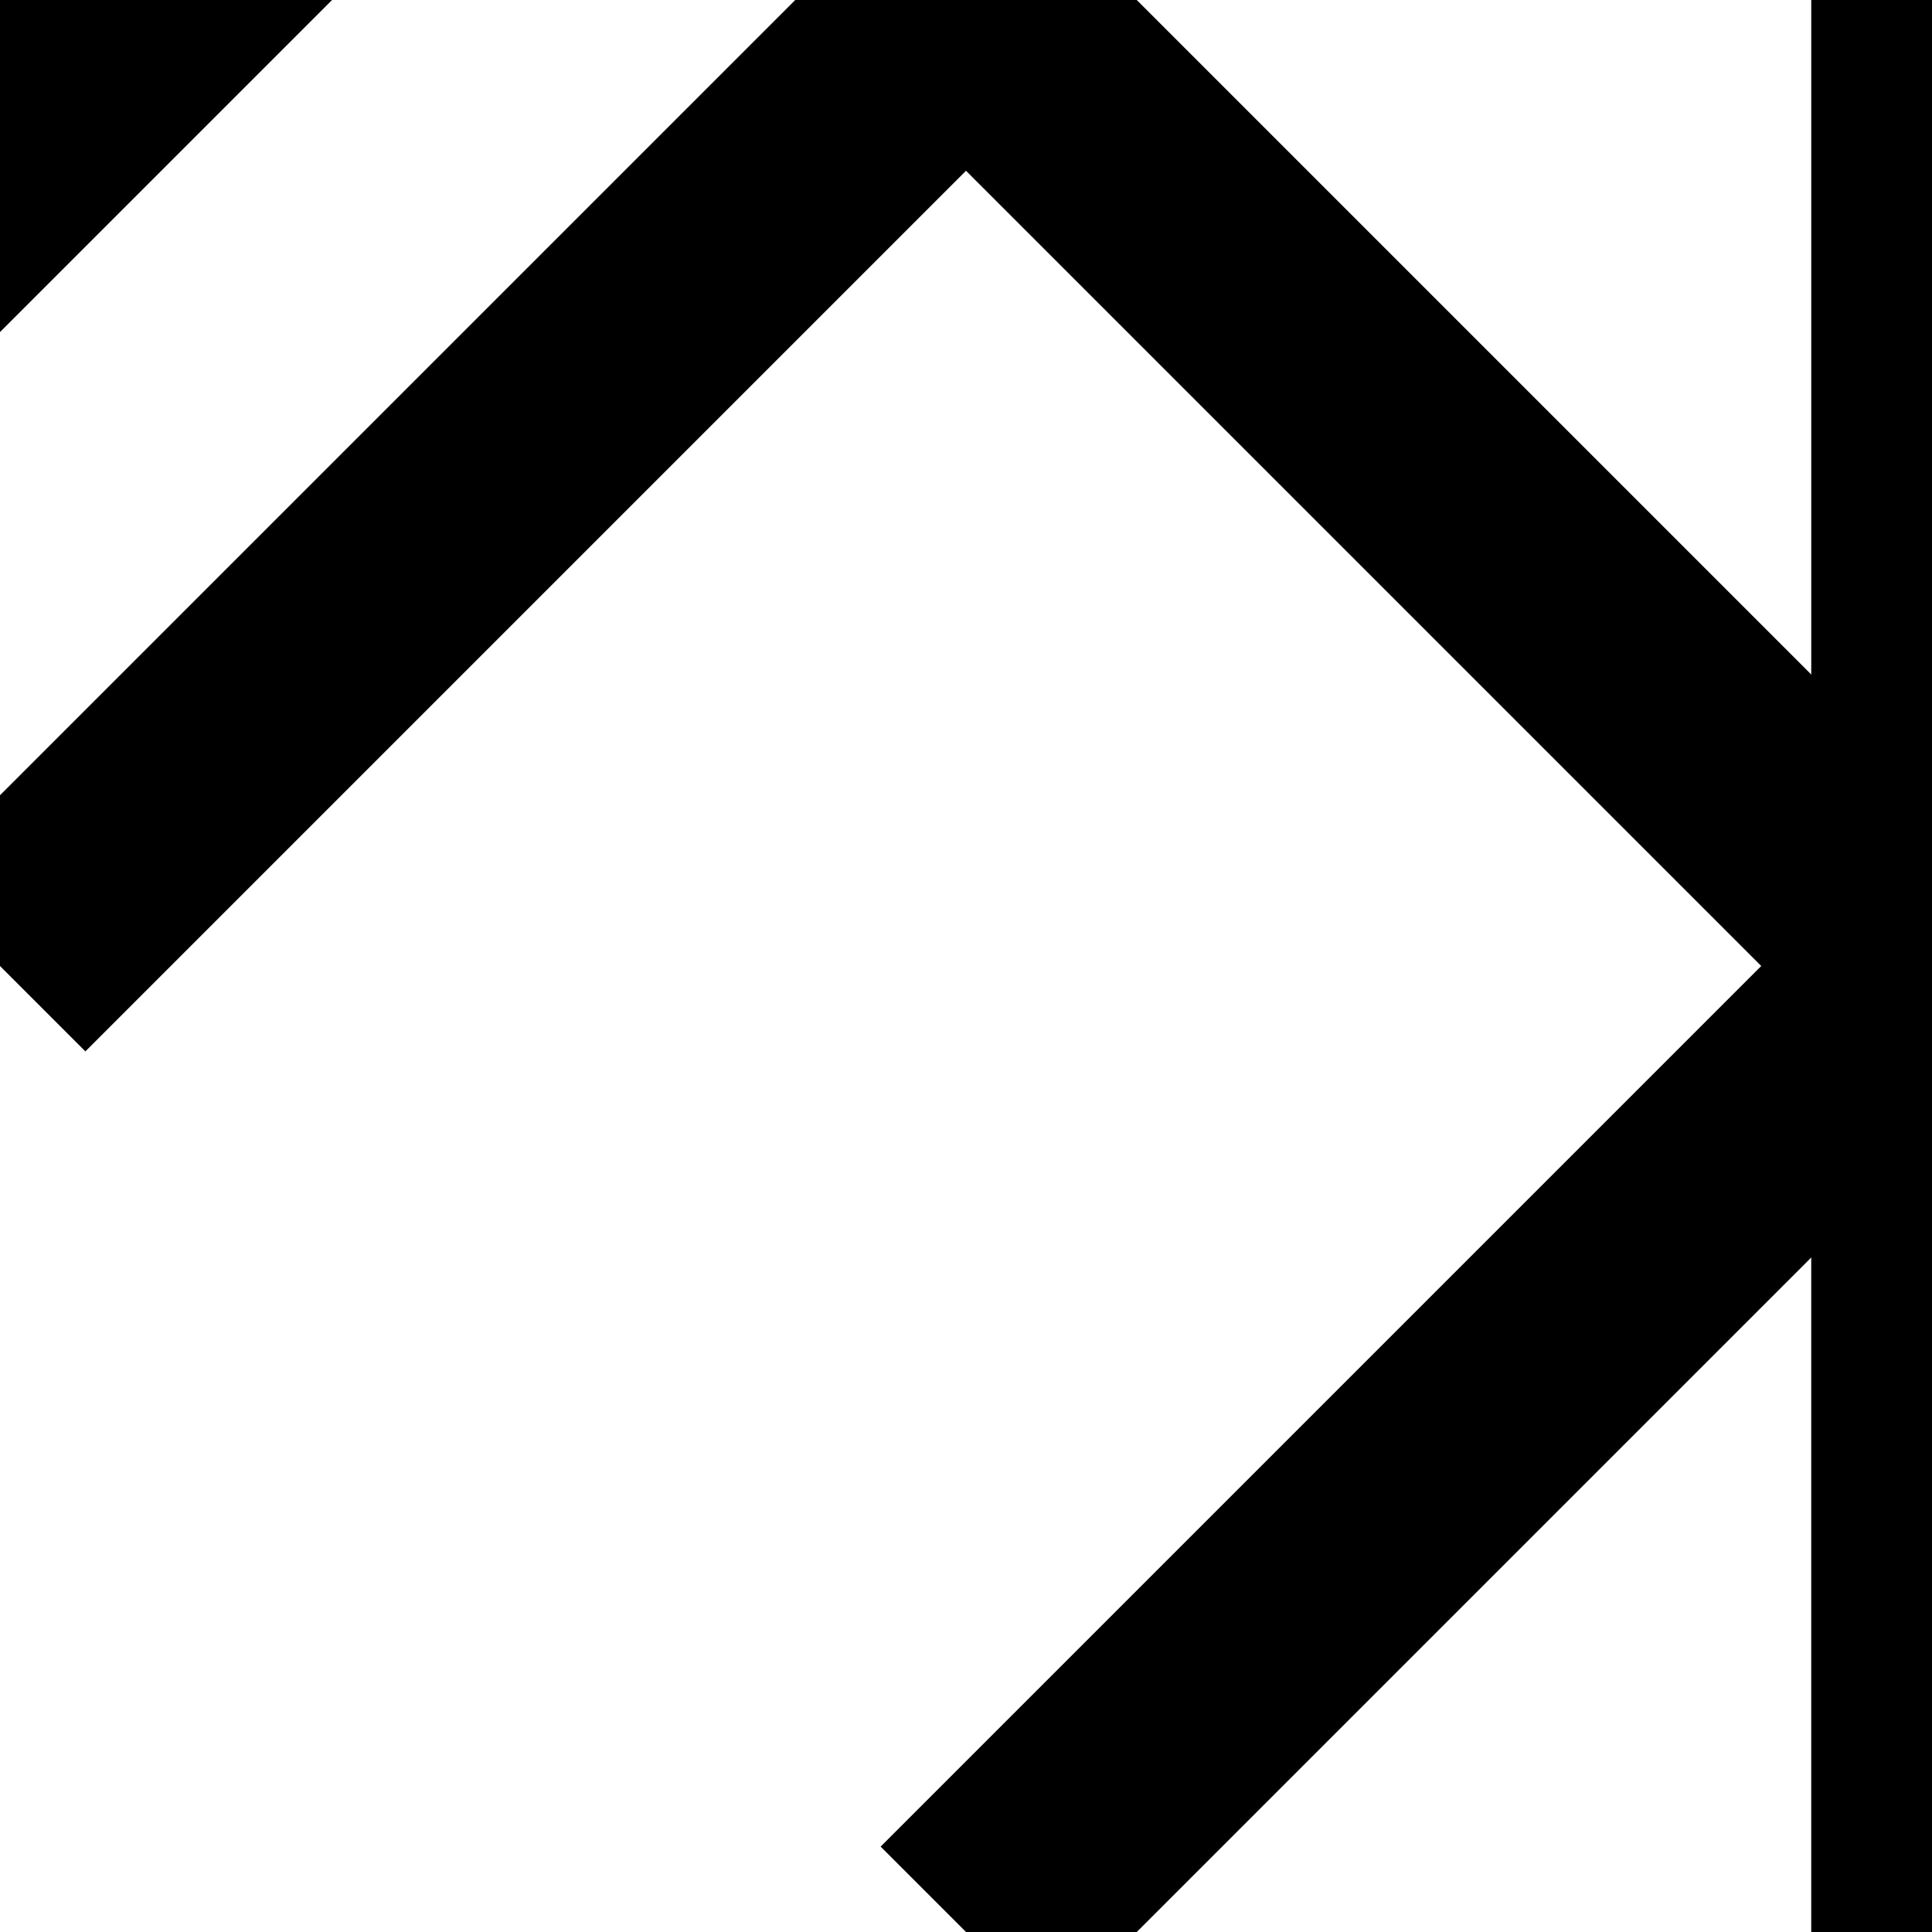
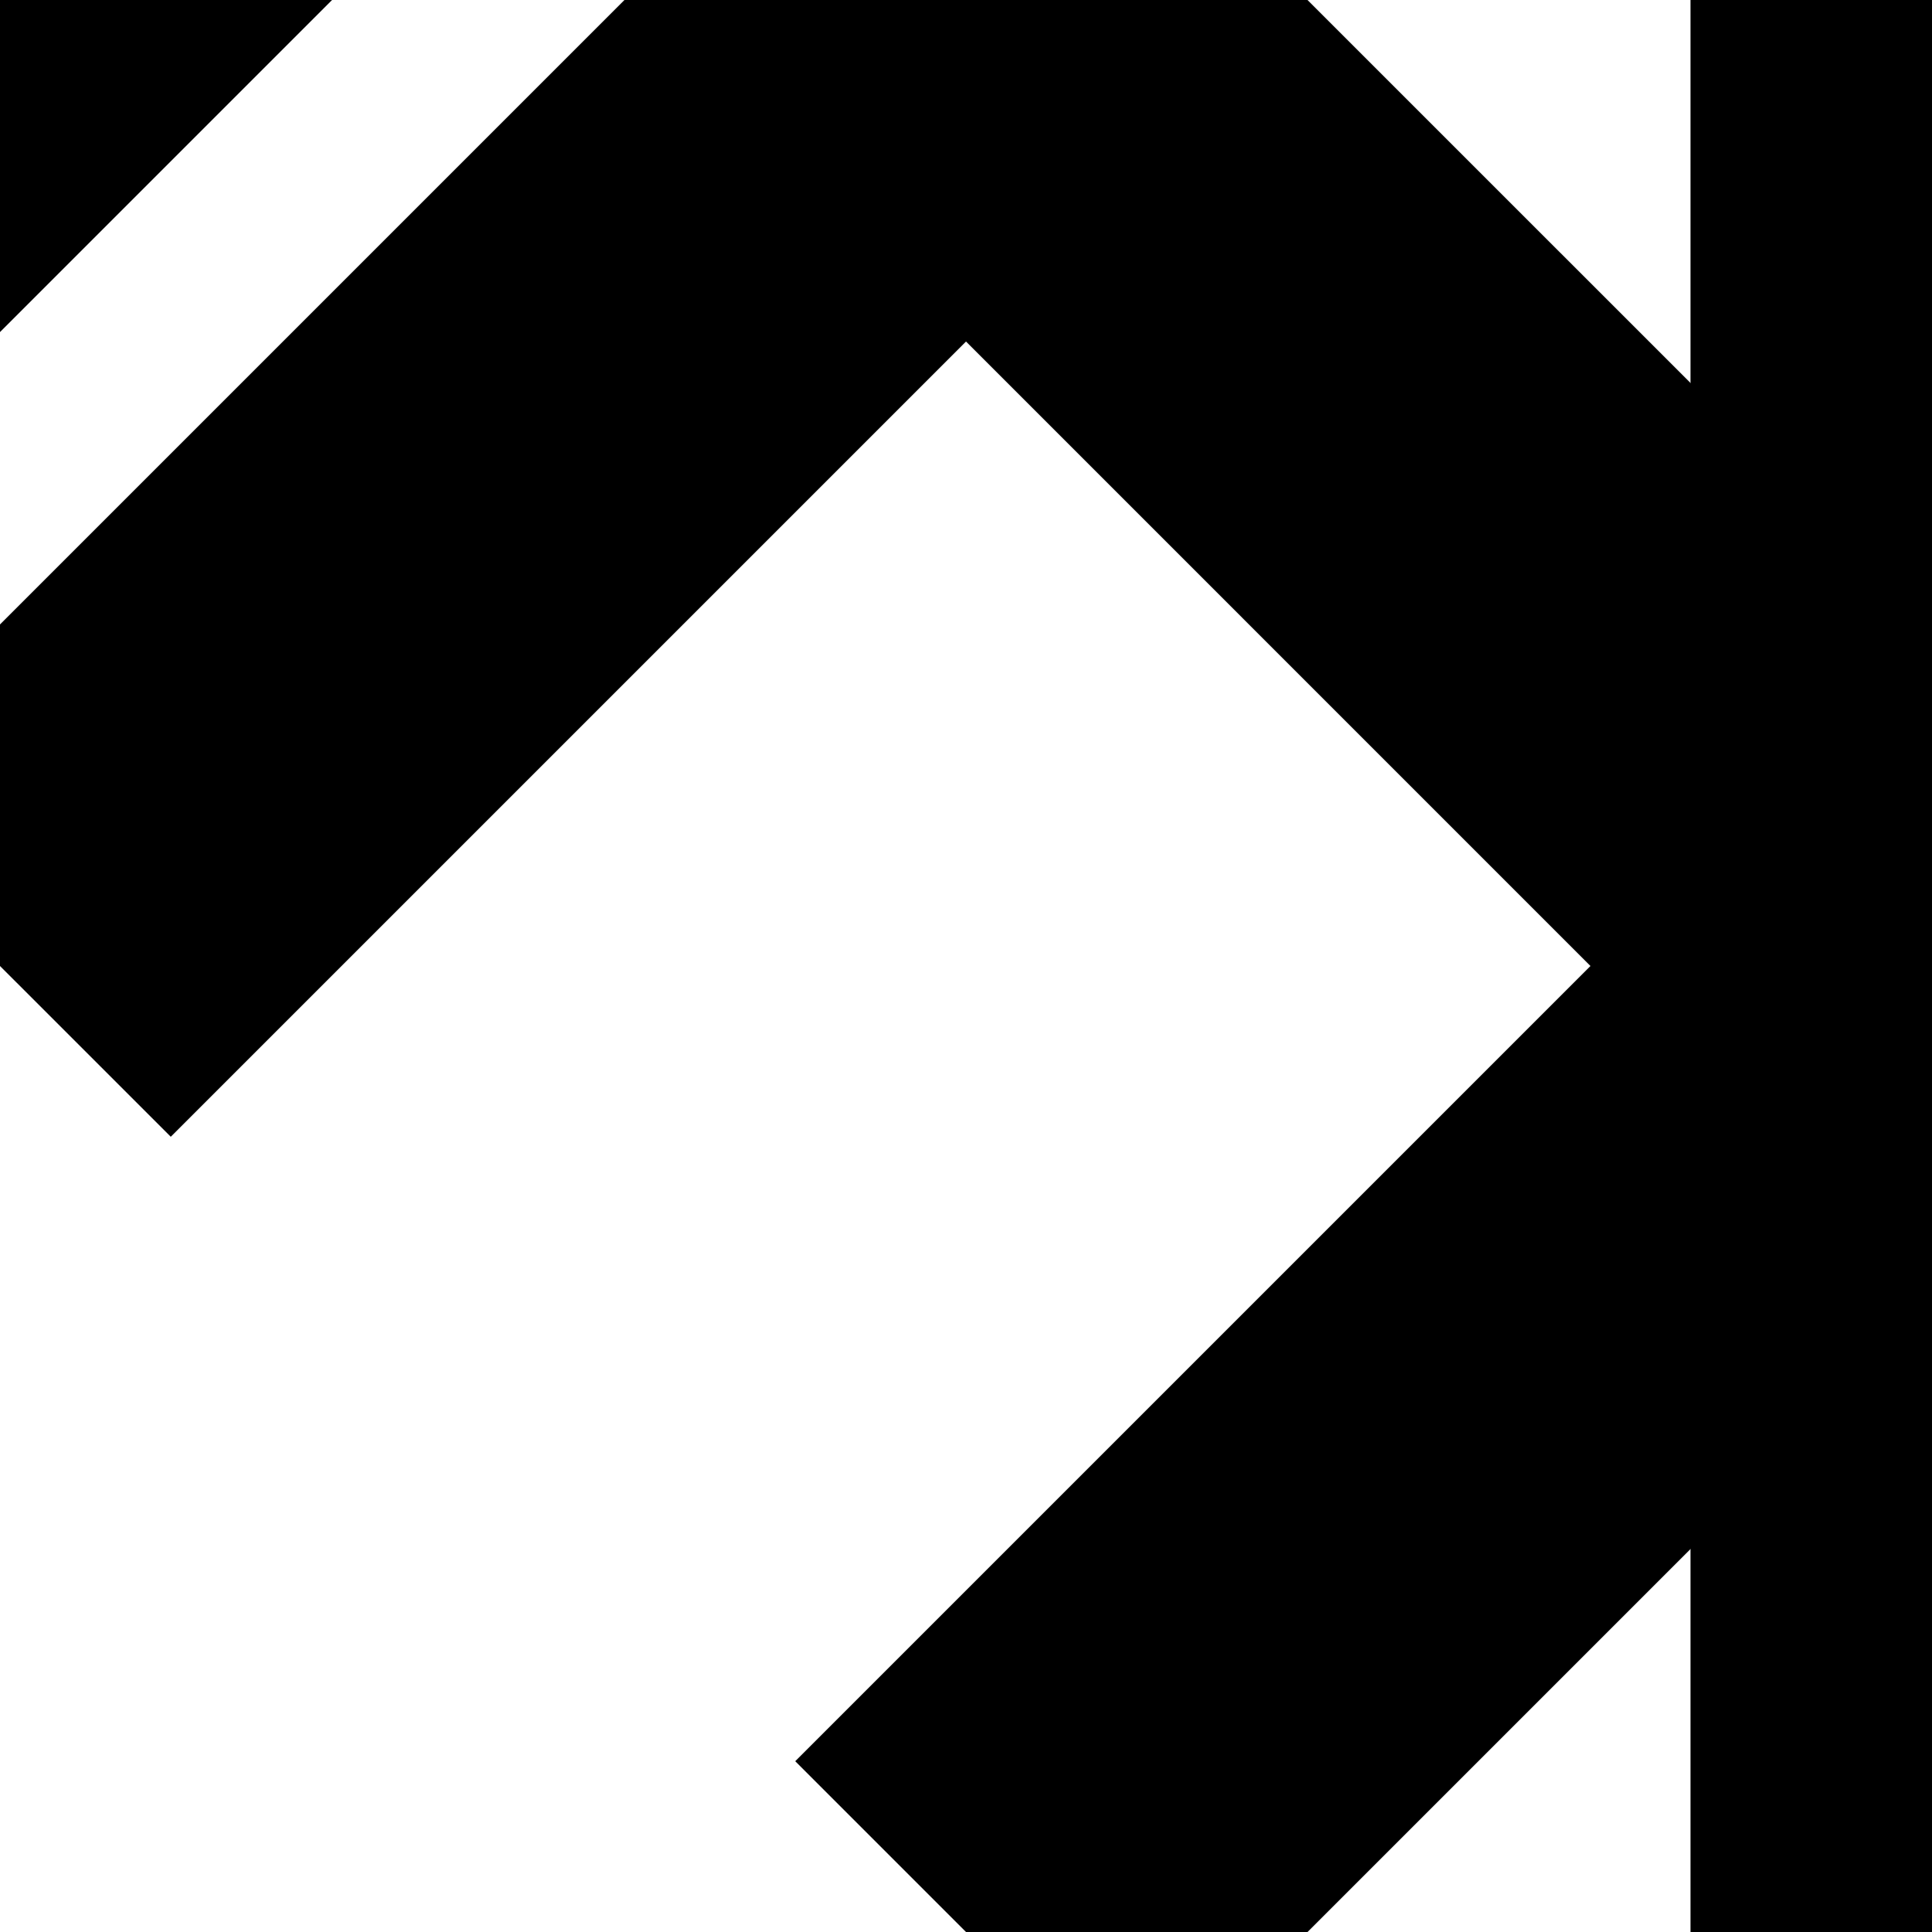
<svg xmlns="http://www.w3.org/2000/svg" width="512" height="512" viewBox="0 0 135.467 135.467" version="1.1" id="svg8">
  <defs id="defs2" />
  <g id="layer1" transform="translate(0,-161.5333)">
-     <path style="fill:none;fill-rule:evenodd;stroke:#000000;stroke-width:16.933;stroke-linecap:butt;stroke-linejoin:miter;stroke-miterlimit:4;stroke-dasharray:none;stroke-opacity:1" d="m 0,229.267 67.733,-67.733 67.733,67.733 0,67.733" id="path4609" />
-     <path style="fill:none;fill-rule:evenodd;stroke:#000000;stroke-width:16.933;stroke-linecap:butt;stroke-linejoin:miter;stroke-opacity:1;stroke-miterlimit:4;stroke-dasharray:none" d="m 135.467,161.533 v 67.733 l -67.733,67.733" id="path4613" />
+     <path style="color:#000000;font-style:normal;font-variant:normal;font-weight:normal;font-stretch:normal;font-size:medium;line-height:normal;font-family:sans-serif;font-variant-ligatures:normal;font-variant-position:normal;font-variant-caps:normal;font-variant-numeric:normal;font-variant-alternates:normal;font-feature-settings:normal;text-indent:0;text-align:start;text-decoration:none;text-decoration-line:none;text-decoration-style:solid;text-decoration-color:#000000;letter-spacing:normal;word-spacing:normal;text-transform:none;writing-mode:lr-tb;direction:ltr;text-orientation:mixed;dominant-baseline:auto;baseline-shift:baseline;text-anchor:start;white-space:normal;shape-padding:0;clip-rule:nonzero;display:inline;overflow:visible;visibility:visible;opacity:1;isolation:auto;mix-blend-mode:normal;color-interpolation:sRGB;color-interpolation-filters:linearRGB;solid-color:#000000;solid-opacity:1;vector-effect:none;fill:#000000;fill-opacity:1;fill-rule:evenodd;stroke:none;stroke-width:33.867;stroke-linecap:butt;stroke-linejoin:miter;stroke-miterlimit:4;stroke-dasharray:none;stroke-dashoffset:0;stroke-opacity:1;color-rendering:auto;image-rendering:auto;shape-rendering:auto;text-rendering:auto;enable-background:accumulate" d="m 67.732,137.586 -79.707,79.707 23.949,23.947 55.76,-55.76 50.799,50.801 V 297 h 33.867 v -74.748 z" id="path4609" />
+     <path style="color:#000000;font-style:normal;font-variant:normal;font-weight:normal;font-stretch:normal;font-size:medium;line-height:normal;font-family:sans-serif;font-variant-ligatures:normal;font-variant-position:normal;font-variant-caps:normal;font-variant-numeric:normal;font-variant-alternates:normal;font-feature-settings:normal;text-indent:0;text-align:start;text-decoration:none;text-decoration-line:none;text-decoration-style:solid;text-decoration-color:#000000;letter-spacing:normal;word-spacing:normal;text-transform:none;writing-mode:lr-tb;direction:ltr;text-orientation:mixed;dominant-baseline:auto;baseline-shift:baseline;text-anchor:start;white-space:normal;shape-padding:0;clip-rule:nonzero;display:inline;overflow:visible;visibility:visible;opacity:1;isolation:auto;mix-blend-mode:normal;color-interpolation:sRGB;color-interpolation-filters:linearRGB;solid-color:#000000;solid-opacity:1;vector-effect:none;fill:#000000;fill-opacity:1;fill-rule:evenodd;stroke:none;stroke-width:33.867;stroke-linecap:butt;stroke-linejoin:miter;stroke-miterlimit:4;stroke-dasharray:none;stroke-dashoffset:0;stroke-opacity:1;color-rendering:auto;image-rendering:auto;shape-rendering:auto;text-rendering:auto;enable-background:accumulate" d="m 118.533,161.533 v 60.719 l -62.773,62.773 23.947,23.949 72.693,-72.693 V 161.533 Z" id="path4613" />
+     <path style="color:#000000;font-style:normal;font-variant:normal;font-weight:normal;font-stretch:normal;font-size:medium;line-height:normal;font-family:sans-serif;font-variant-ligatures:normal;font-variant-position:normal;font-variant-caps:normal;font-variant-numeric:normal;font-variant-alternates:normal;font-feature-settings:normal;text-indent:0;text-align:start;text-decoration:none;text-decoration-line:none;text-decoration-style:solid;text-decoration-color:#000000;letter-spacing:normal;word-spacing:normal;text-transform:none;writing-mode:lr-tb;direction:ltr;text-orientation:mixed;dominant-baseline:auto;baseline-shift:baseline;text-anchor:start;white-space:normal;shape-padding:0;clip-rule:nonzero;display:inline;overflow:visible;visibility:visible;opacity:1;isolation:auto;mix-blend-mode:normal;color-interpolation:sRGB;color-interpolation-filters:linearRGB;solid-color:#000000;solid-opacity:1;vector-effect:none;fill:#000000;fill-opacity:1;fill-rule:evenodd;stroke:none;stroke-width:33.867;stroke-linecap:butt;stroke-linejoin:miter;stroke-miterlimit:4;stroke-dasharray:none;stroke-dashoffset:0;stroke-opacity:1;color-rendering:auto;image-rendering:auto;shape-rendering:auto;text-rendering:auto;enable-background:accumulate" d="m 135.467,212.334 v 33.865 h 50.801 v -33.865 z" id="path6370" />
  </g>
  <defs id="defs2" />
  <path style="color:#000000;font-style:normal;font-variant:normal;font-weight:normal;font-stretch:normal;font-size:medium;line-height:normal;font-family:sans-serif;font-variant-ligatures:normal;font-variant-position:normal;font-variant-caps:normal;font-variant-numeric:normal;font-variant-alternates:normal;font-feature-settings:normal;text-indent:0;text-align:start;text-decoration:none;text-decoration-line:none;text-decoration-style:solid;text-decoration-color:#000000;letter-spacing:normal;word-spacing:normal;text-transform:none;writing-mode:lr-tb;direction:ltr;text-orientation:mixed;dominant-baseline:auto;baseline-shift:baseline;text-anchor:start;white-space:normal;shape-padding:0;clip-rule:nonzero;display:inline;overflow:visible;visibility:visible;opacity:1;isolation:auto;mix-blend-mode:normal;color-interpolation:sRGB;color-interpolation-filters:linearRGB;solid-color:#000000;solid-opacity:1;vector-effect:none;fill:#000000;fill-opacity:1;fill-rule:evenodd;stroke:none;stroke-width:33.867;stroke-linecap:butt;stroke-linejoin:miter;stroke-miterlimit:4;stroke-dasharray:none;stroke-dashoffset:0;stroke-opacity:1;color-rendering:auto;image-rendering:auto;shape-rendering:auto;text-rendering:auto;enable-background:accumulate" d="M 0.332,-23.615 -23.615,0.332 -0.332,23.615 23.615,-0.332 Z" id="path5055" />
</svg>
